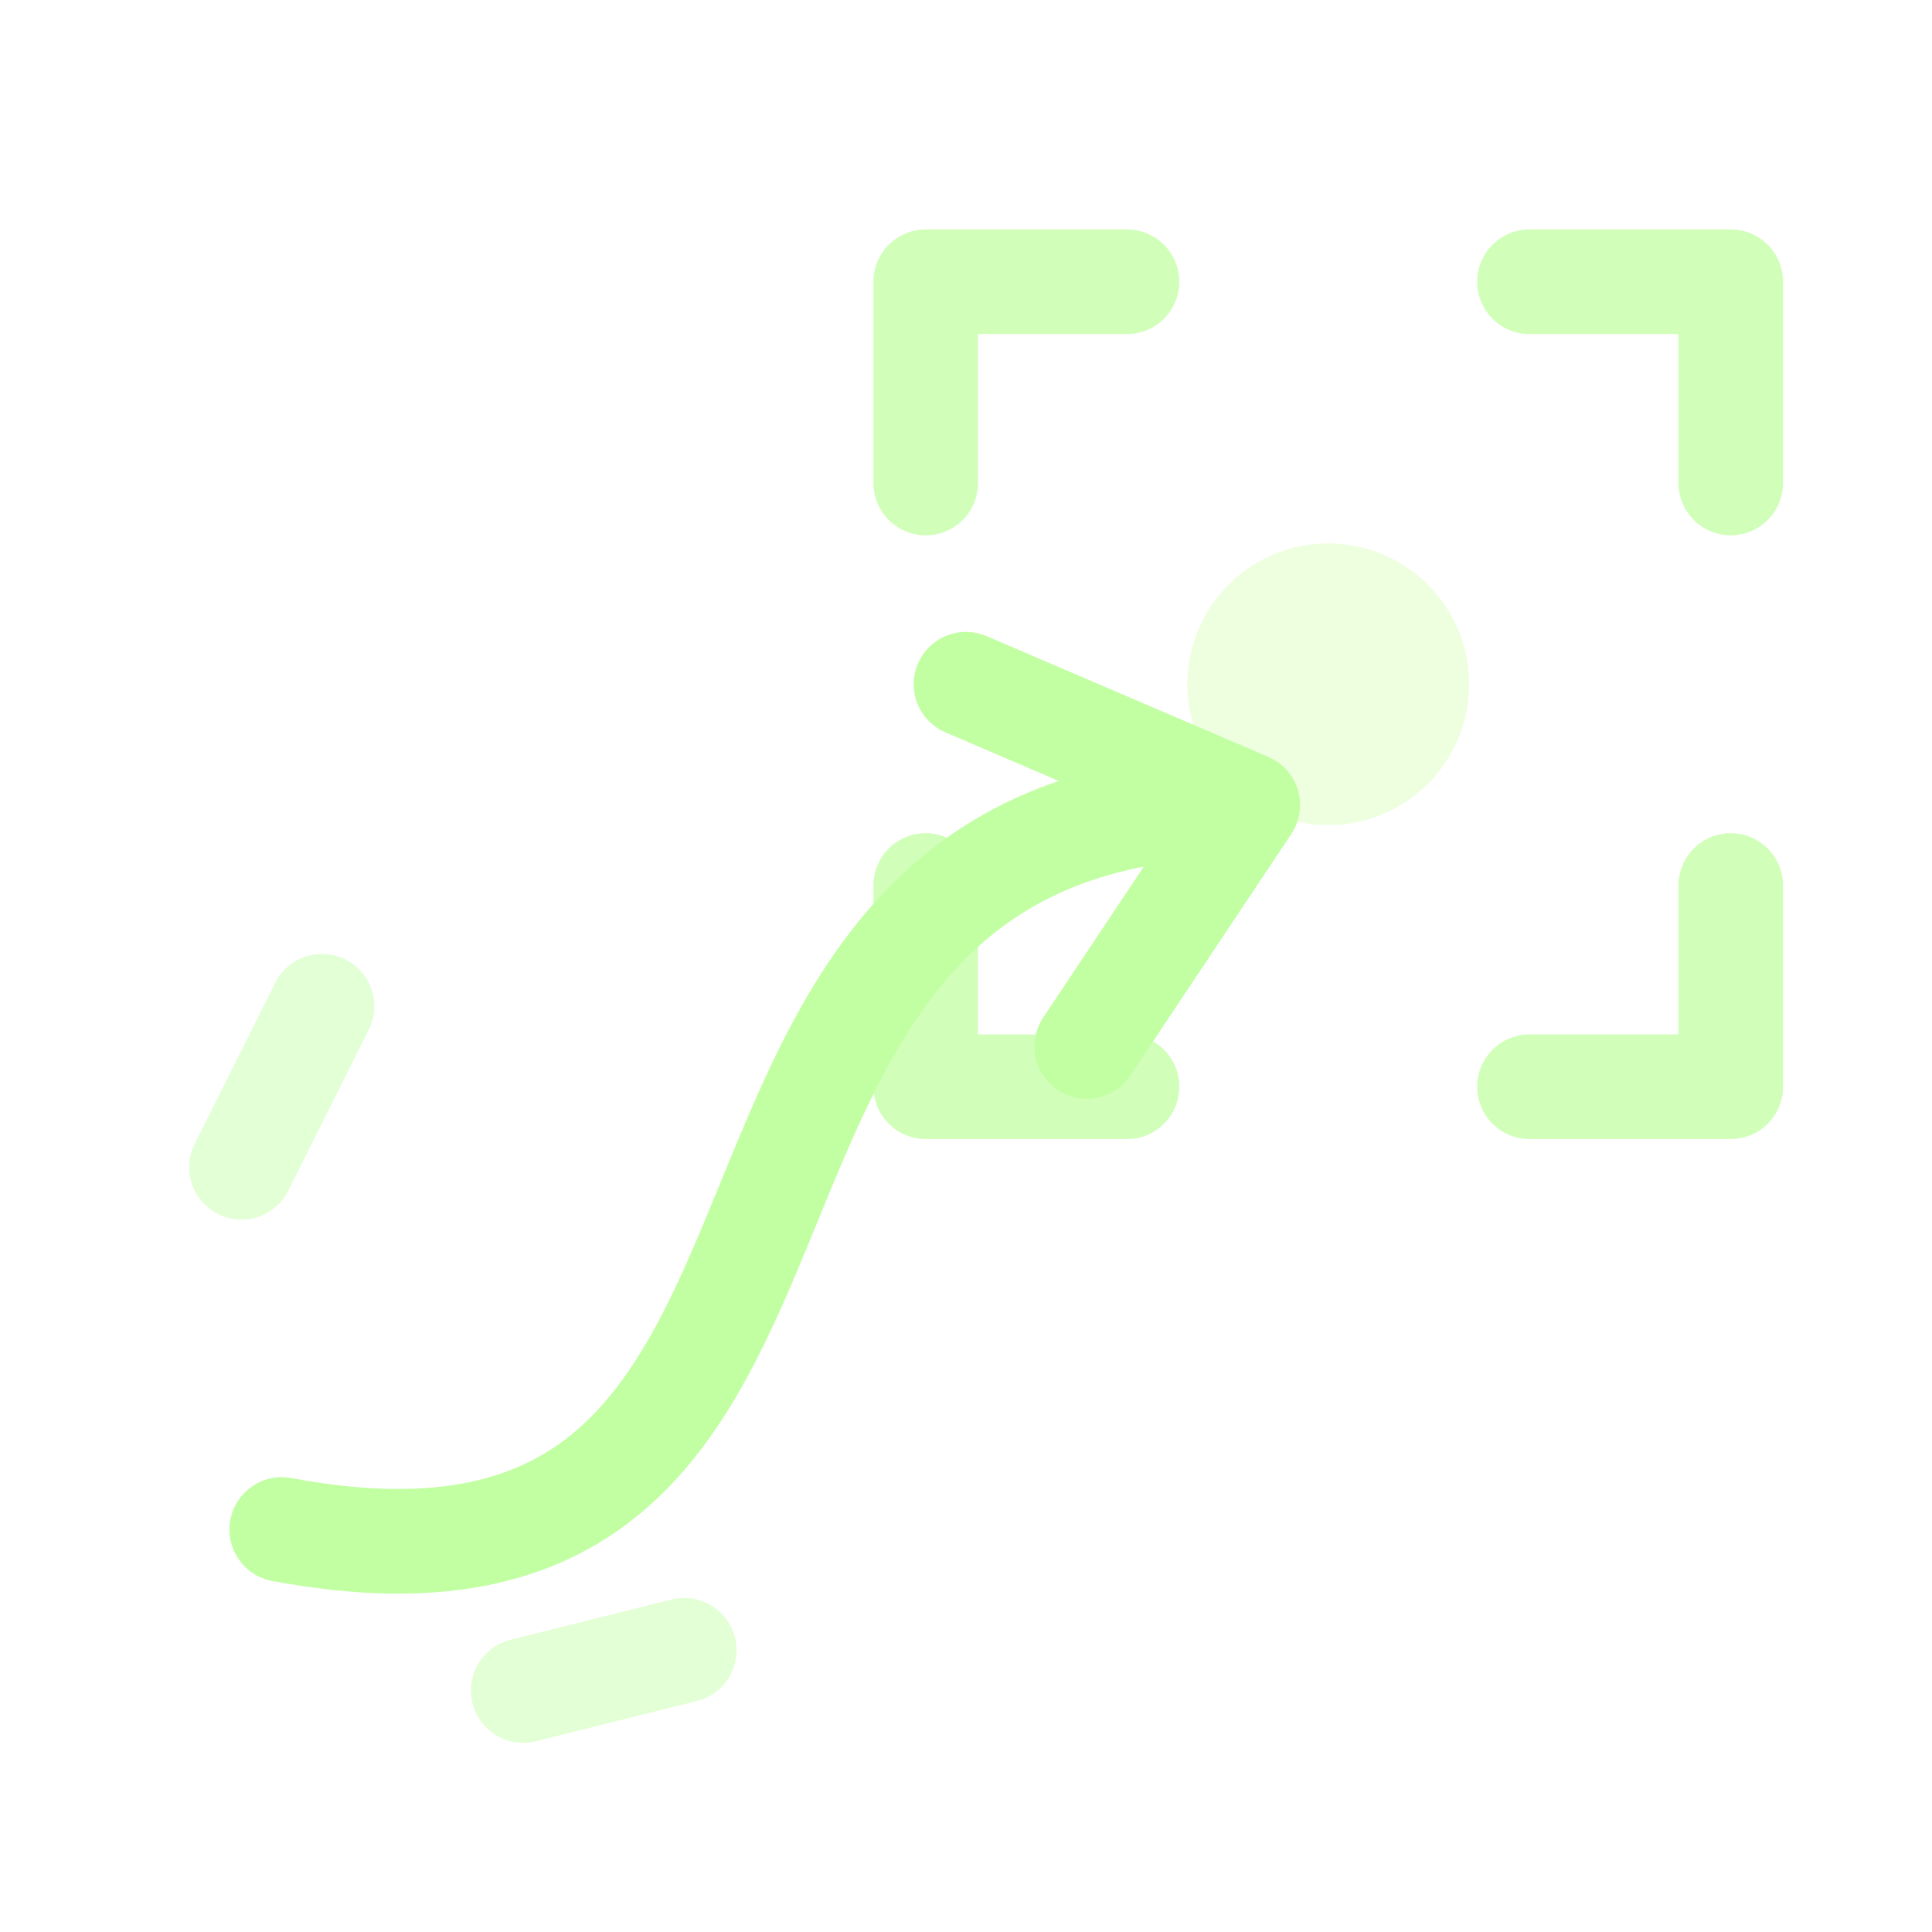
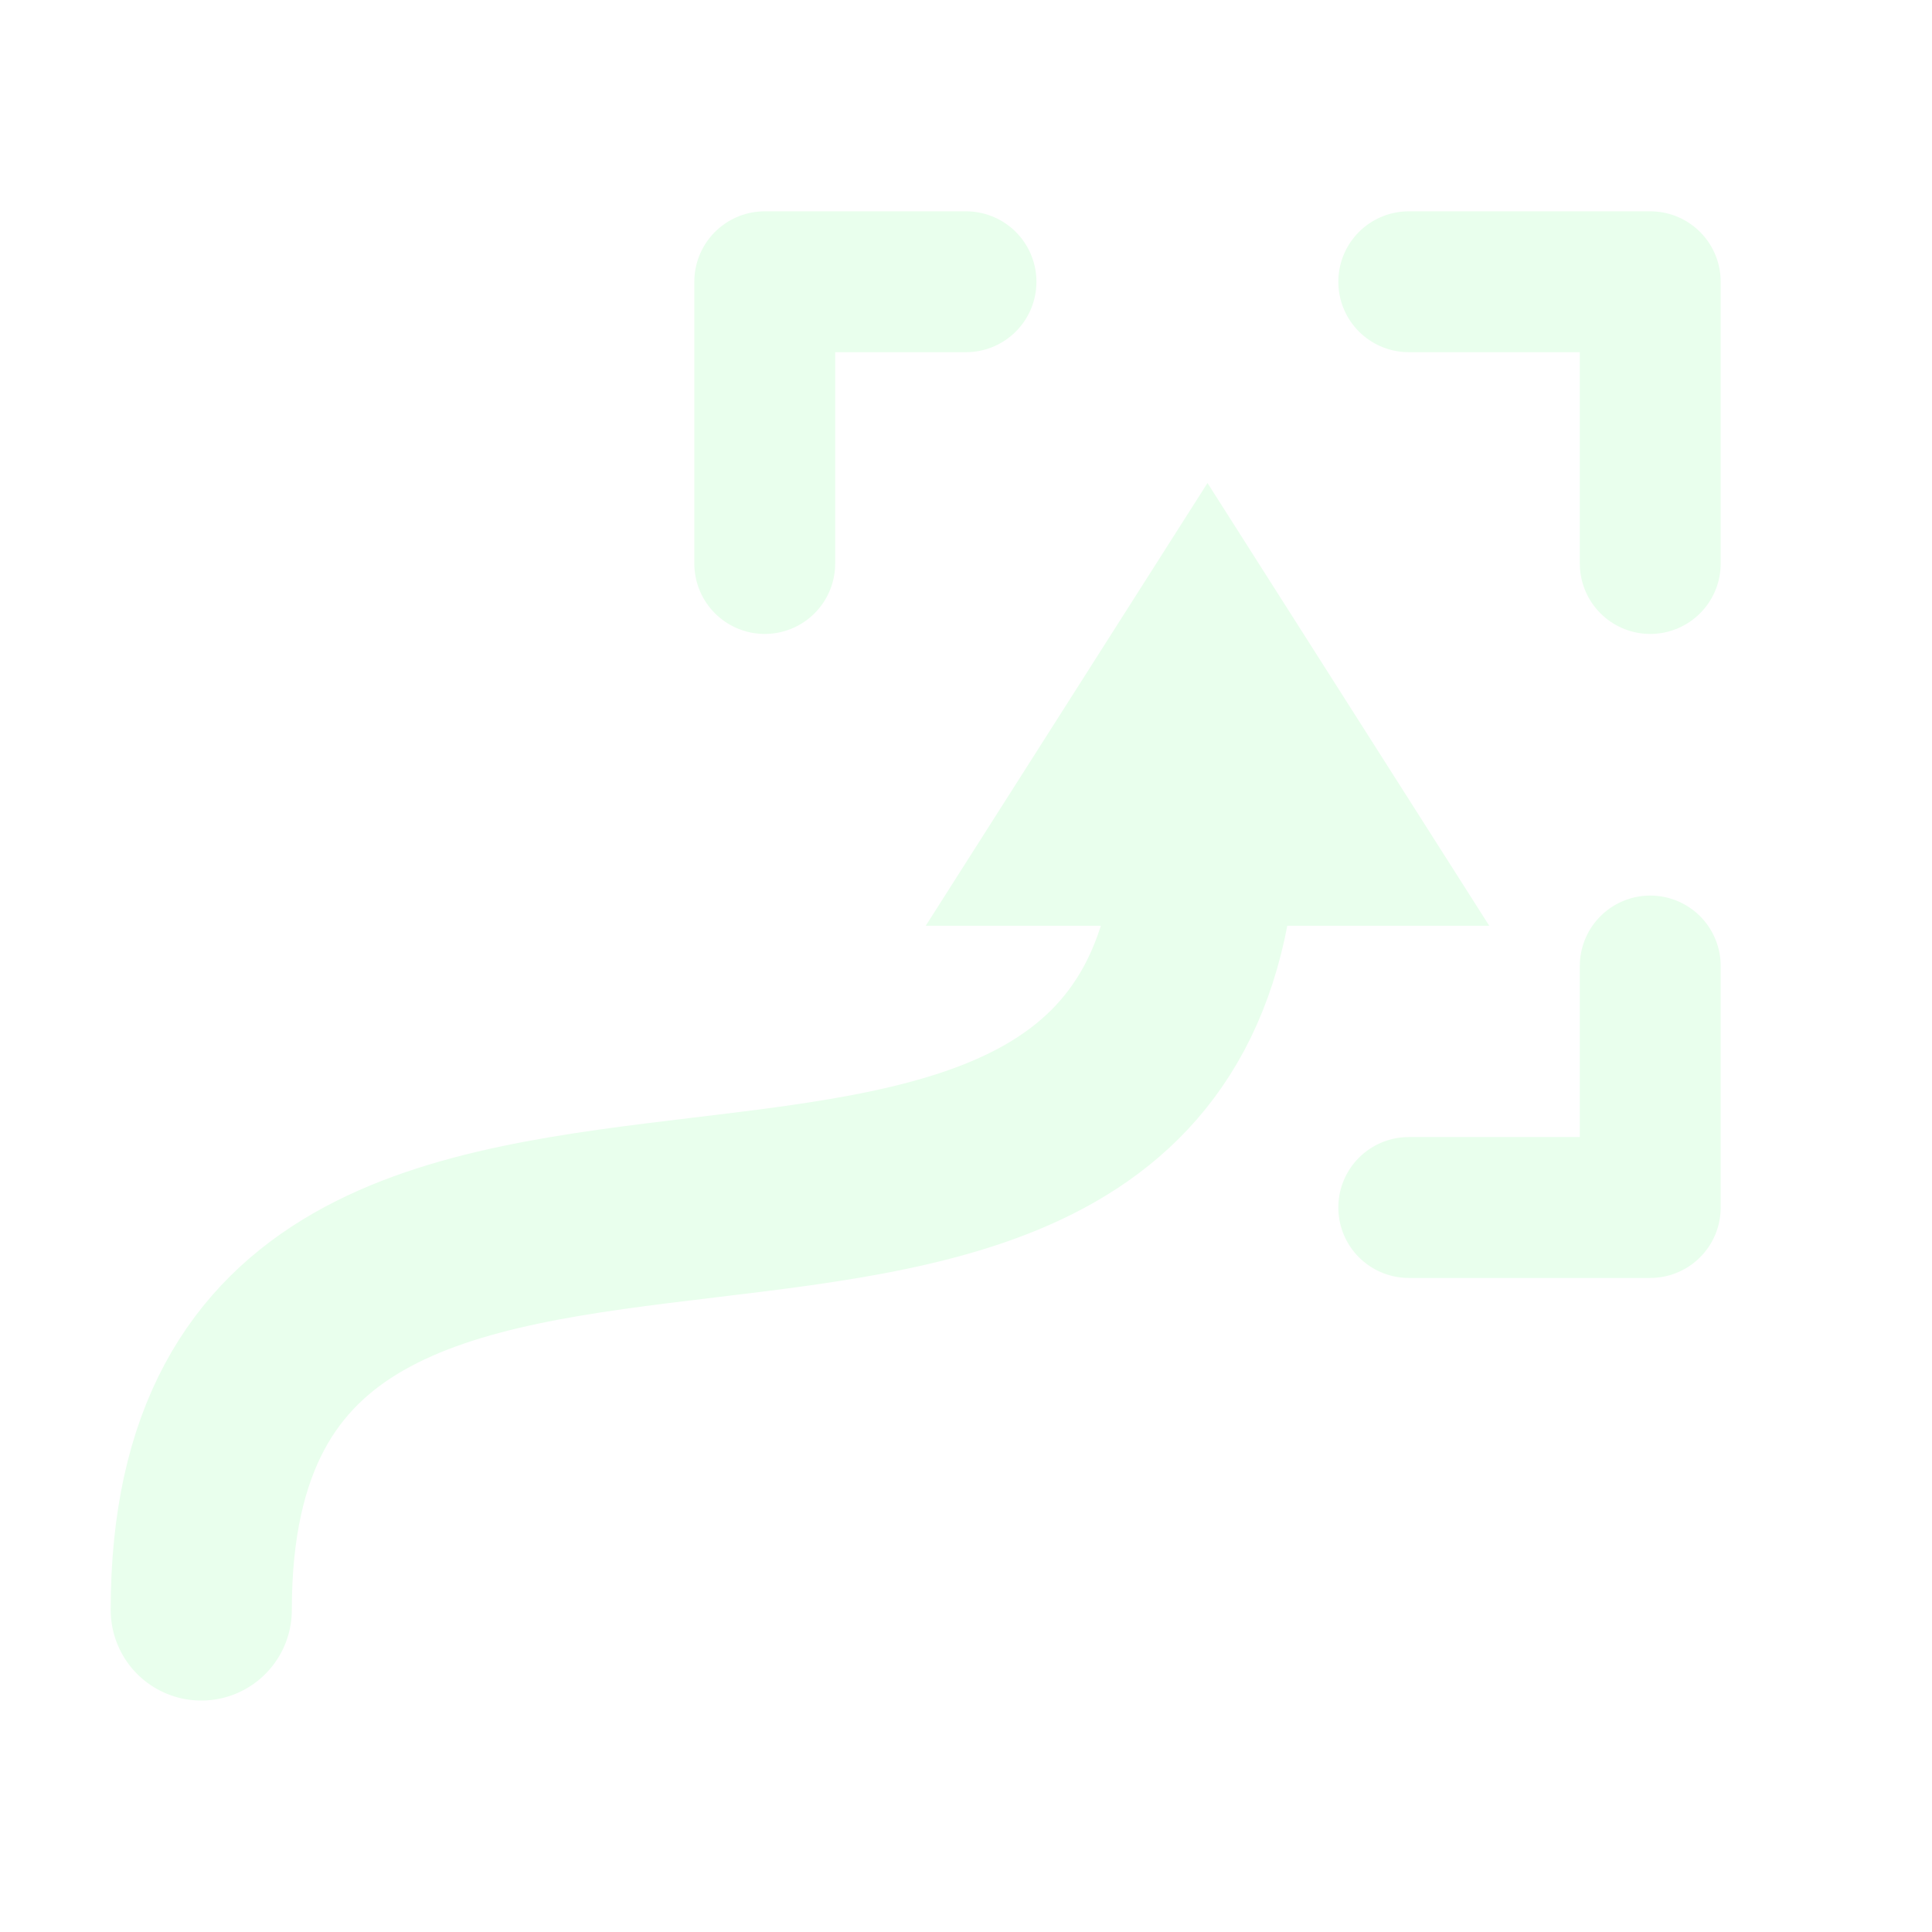
- <svg xmlns="http://www.w3.org/2000/svg" viewBox="0 0 48 48" fill="none" stroke="#c1ffa2" stroke-width="2.6" stroke-linecap="round" stroke-linejoin="round">
-   <path d="M28 7h-5v5m15-5h5v5M23 22v5h5m15-5v5h-5" opacity=".75" />
-   <circle cx="33" cy="17" r="3.5" fill="#edffdf" stroke="none" />
-   <path d="M7 38c16 3 8-18 24-18m-7-3 7 3-4 6" />
-   <path d="m6 29 2-4m5 17 4-1" opacity=".45" />
+ <svg xmlns="http://www.w3.org/2000/svg" viewBox="0 0 48 48" fill="#e9ffed">
+   <path d="M5 40c0-17 25-3 25-20" fill="none" stroke="#e9ffed" stroke-width="4.5" stroke-linecap="round" stroke-linejoin="round" />
+   <path d="M23 23l7-11 7 11Z" />
+   <path d="M24 7h-5v7M41 14V7h-6M35 30h6v-6" fill="none" stroke="#e9ffed" stroke-width="3.5" stroke-linecap="round" stroke-linejoin="round" />
</svg>
